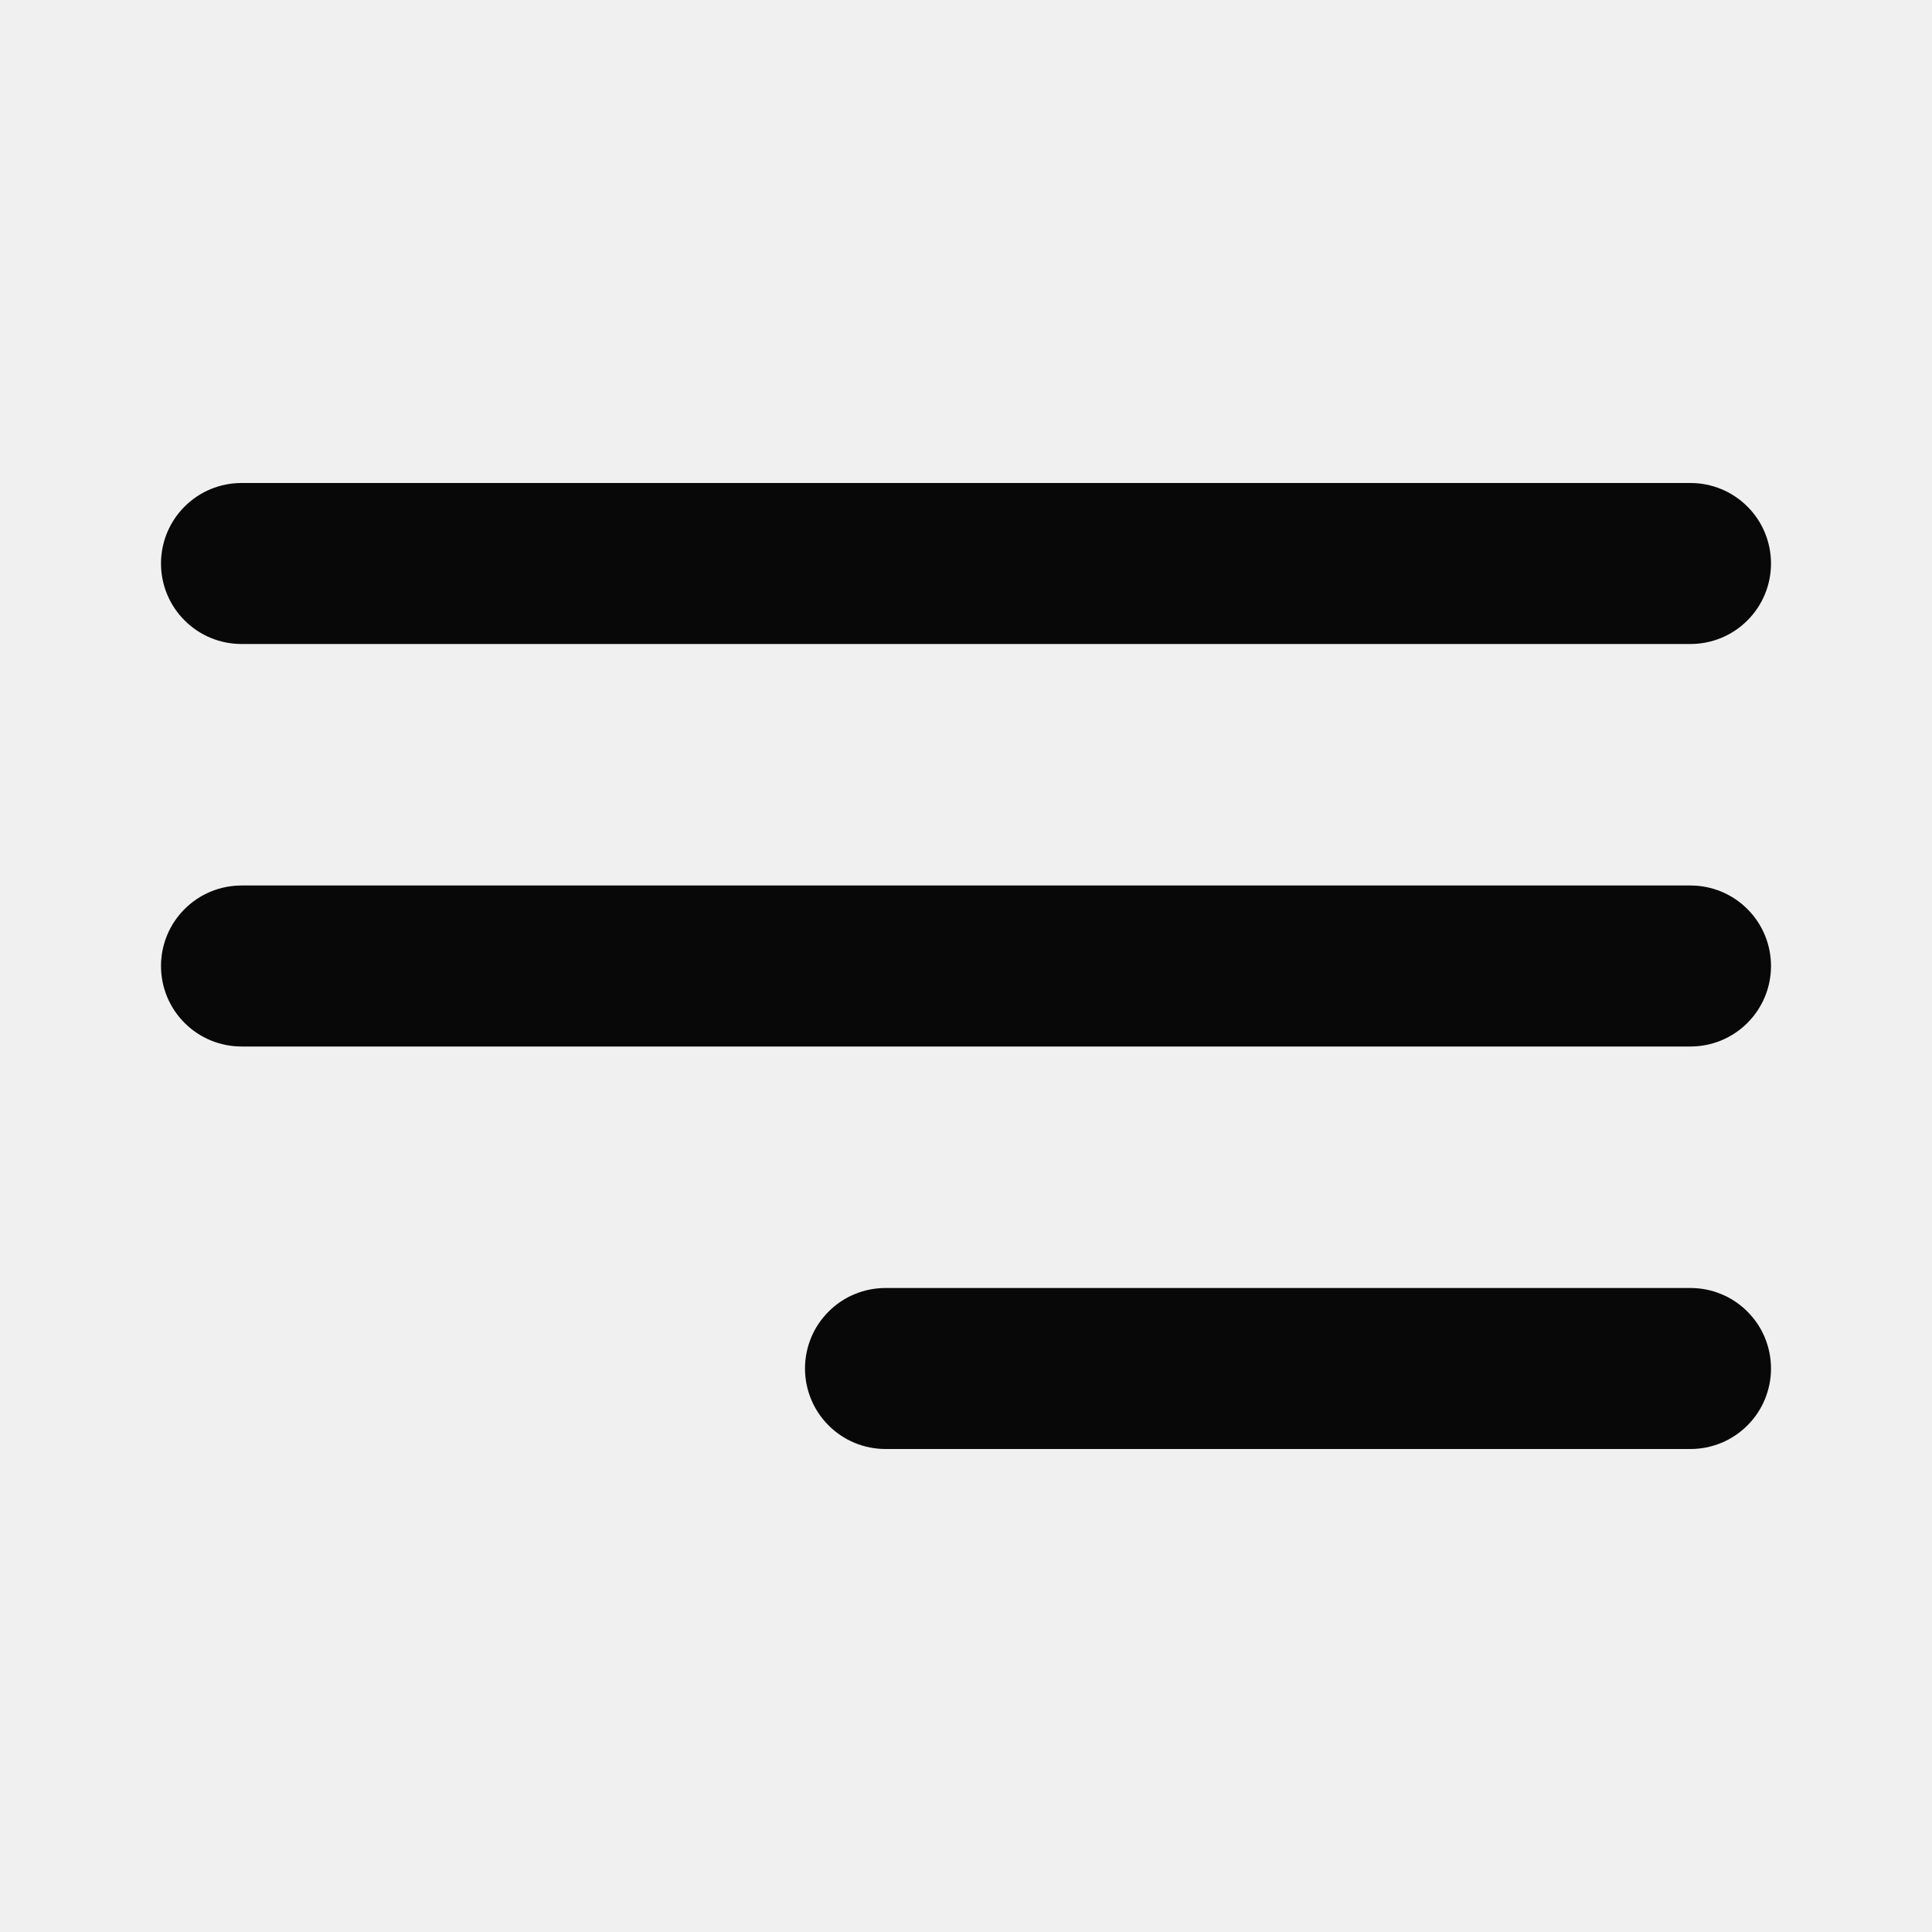
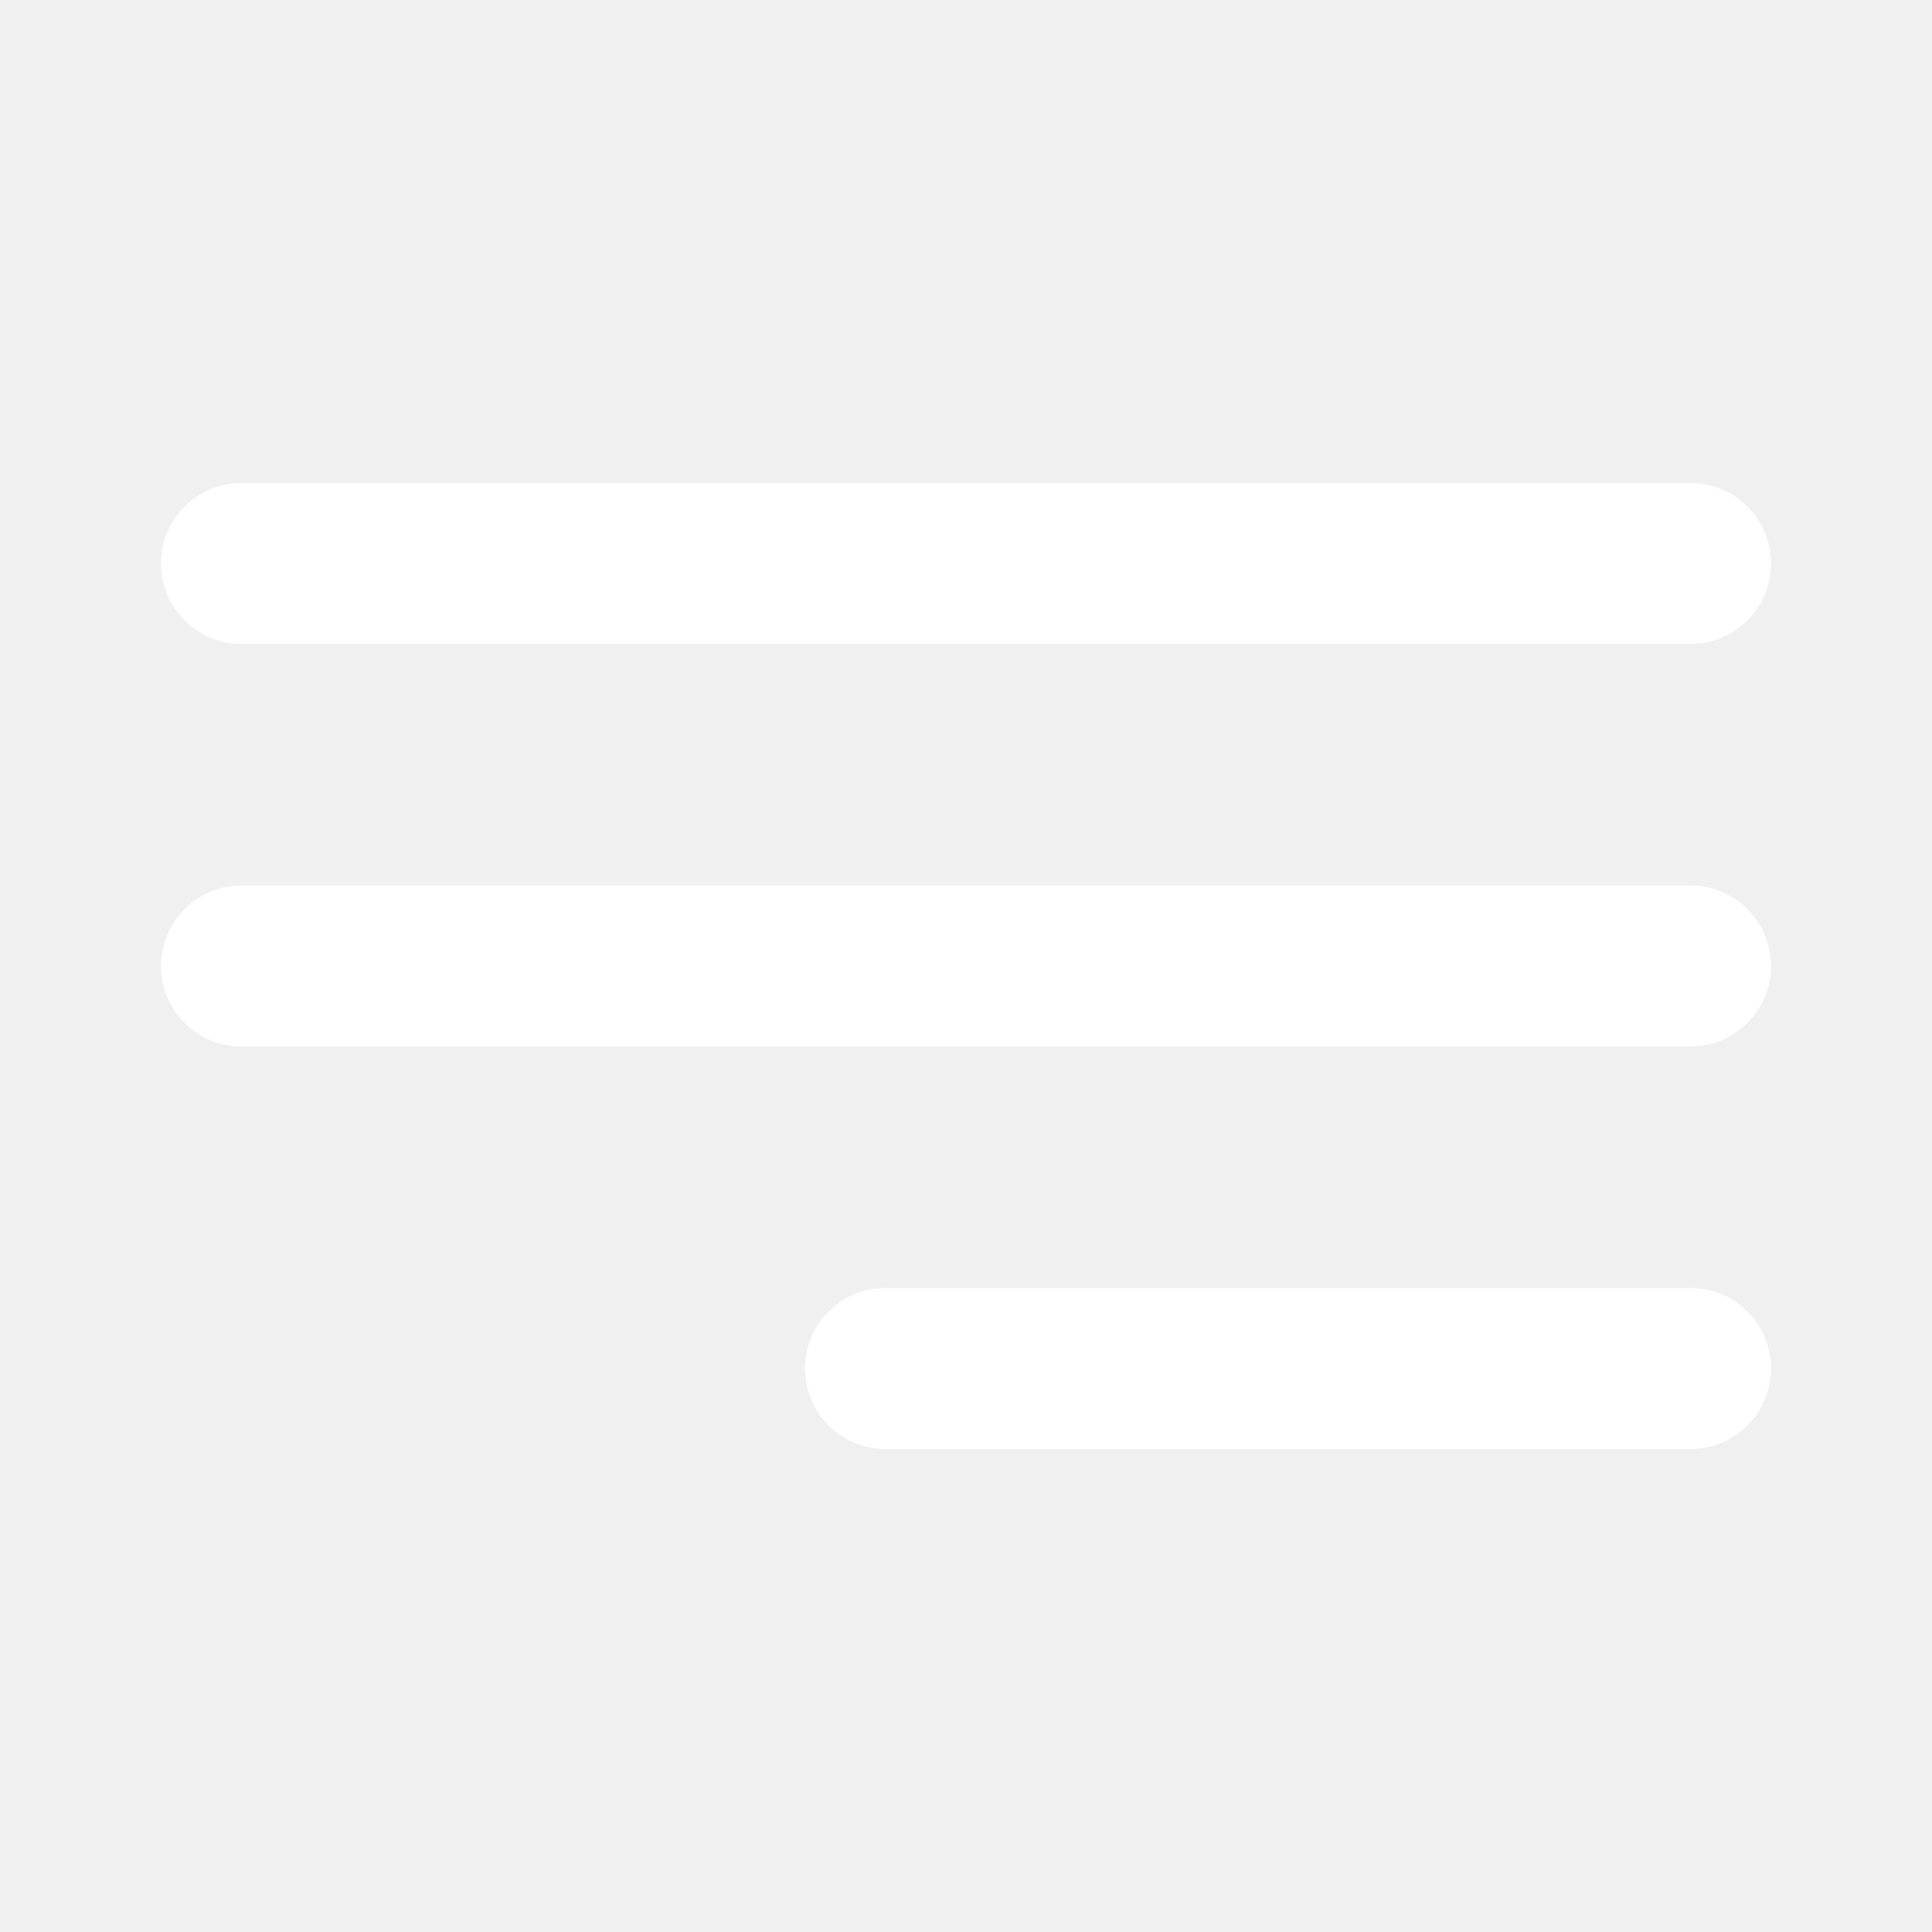
<svg xmlns="http://www.w3.org/2000/svg" width="24" height="24" viewBox="0 0 24 24" fill="none">
  <g id="u:subject">
-     <path id="Vector" d="M11 16H21C21.265 16 21.52 16.105 21.707 16.293C21.895 16.48 22 16.735 22 17C22 17.265 21.895 17.52 21.707 17.707C21.52 17.895 21.265 18 21 18H11C10.735 18 10.48 17.895 10.293 17.707C10.105 17.52 10 17.265 10 17C10 16.735 10.105 16.48 10.293 16.293C10.48 16.105 10.735 16 11 16ZM21 8H3C2.735 8 2.48 7.895 2.293 7.707C2.105 7.52 2 7.265 2 7C2 6.735 2.105 6.48 2.293 6.293C2.48 6.105 2.735 6 3 6H21C21.265 6 21.52 6.105 21.707 6.293C21.895 6.48 22 6.735 22 7C22 7.265 21.895 7.52 21.707 7.707C21.52 7.895 21.265 8 21 8V8ZM3 11H21C21.265 11 21.52 11.105 21.707 11.293C21.895 11.48 22 11.735 22 12C22 12.265 21.895 12.52 21.707 12.707C21.52 12.895 21.265 13 21 13H3C2.735 13 2.48 12.895 2.293 12.707C2.105 12.52 2 12.265 2 12C2 11.735 2.105 11.48 2.293 11.293C2.48 11.105 2.735 11 3 11Z" fill="#080808" />
+     <path id="Vector" d="M11 16H21C21.265 16 21.52 16.105 21.707 16.293C21.895 16.48 22 16.735 22 17C22 17.265 21.895 17.52 21.707 17.707C21.52 17.895 21.265 18 21 18H11C10.735 18 10.48 17.895 10.293 17.707C10.105 17.52 10 17.265 10 17C10 16.735 10.105 16.48 10.293 16.293C10.48 16.105 10.735 16 11 16ZM21 8H3C2.735 8 2.48 7.895 2.293 7.707C2.105 7.52 2 7.265 2 7C2 6.735 2.105 6.48 2.293 6.293C2.48 6.105 2.735 6 3 6H21C21.265 6 21.52 6.105 21.707 6.293C21.895 6.48 22 6.735 22 7C22 7.265 21.895 7.52 21.707 7.707C21.52 7.895 21.265 8 21 8V8ZM3 11H21C21.265 11 21.52 11.105 21.707 11.293C21.895 11.48 22 11.735 22 12C22 12.265 21.895 12.52 21.707 12.707C21.52 12.895 21.265 13 21 13H3C2.735 13 2.48 12.895 2.293 12.707C2.105 12.52 2 12.265 2 12C2 11.735 2.105 11.48 2.293 11.293C2.48 11.105 2.735 11 3 11Z" fill="white" />
  </g>
</svg>
